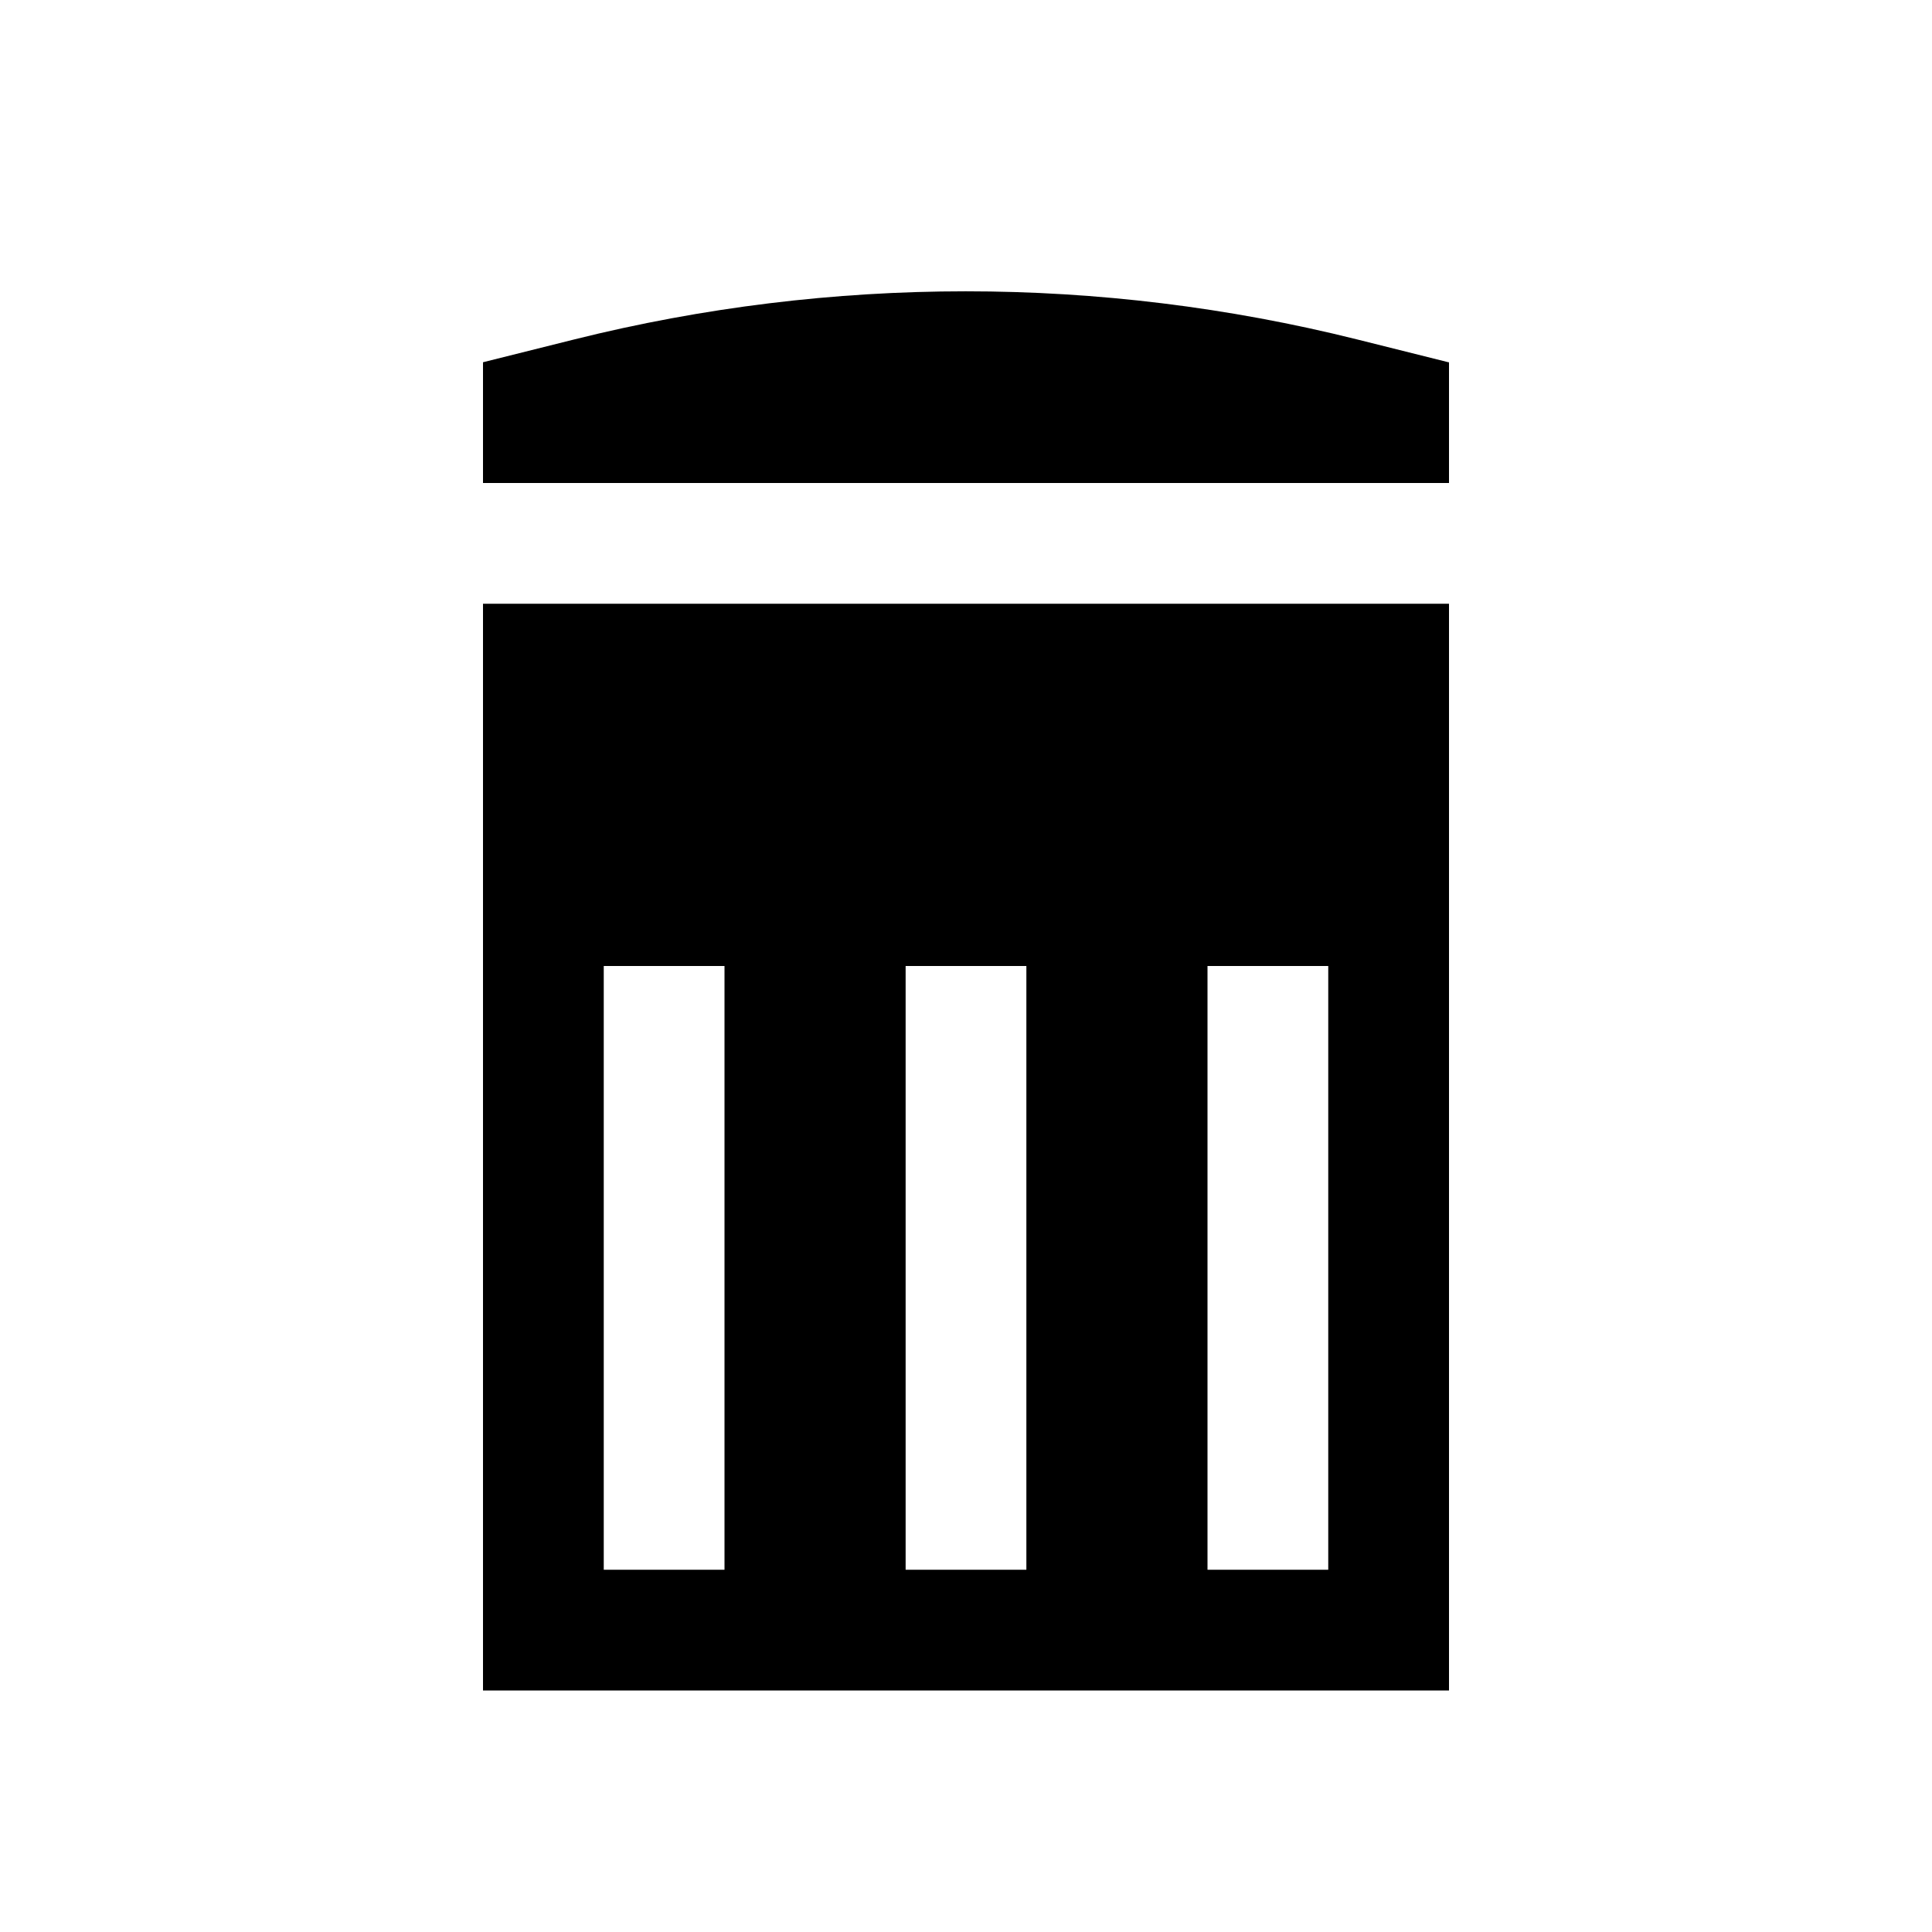
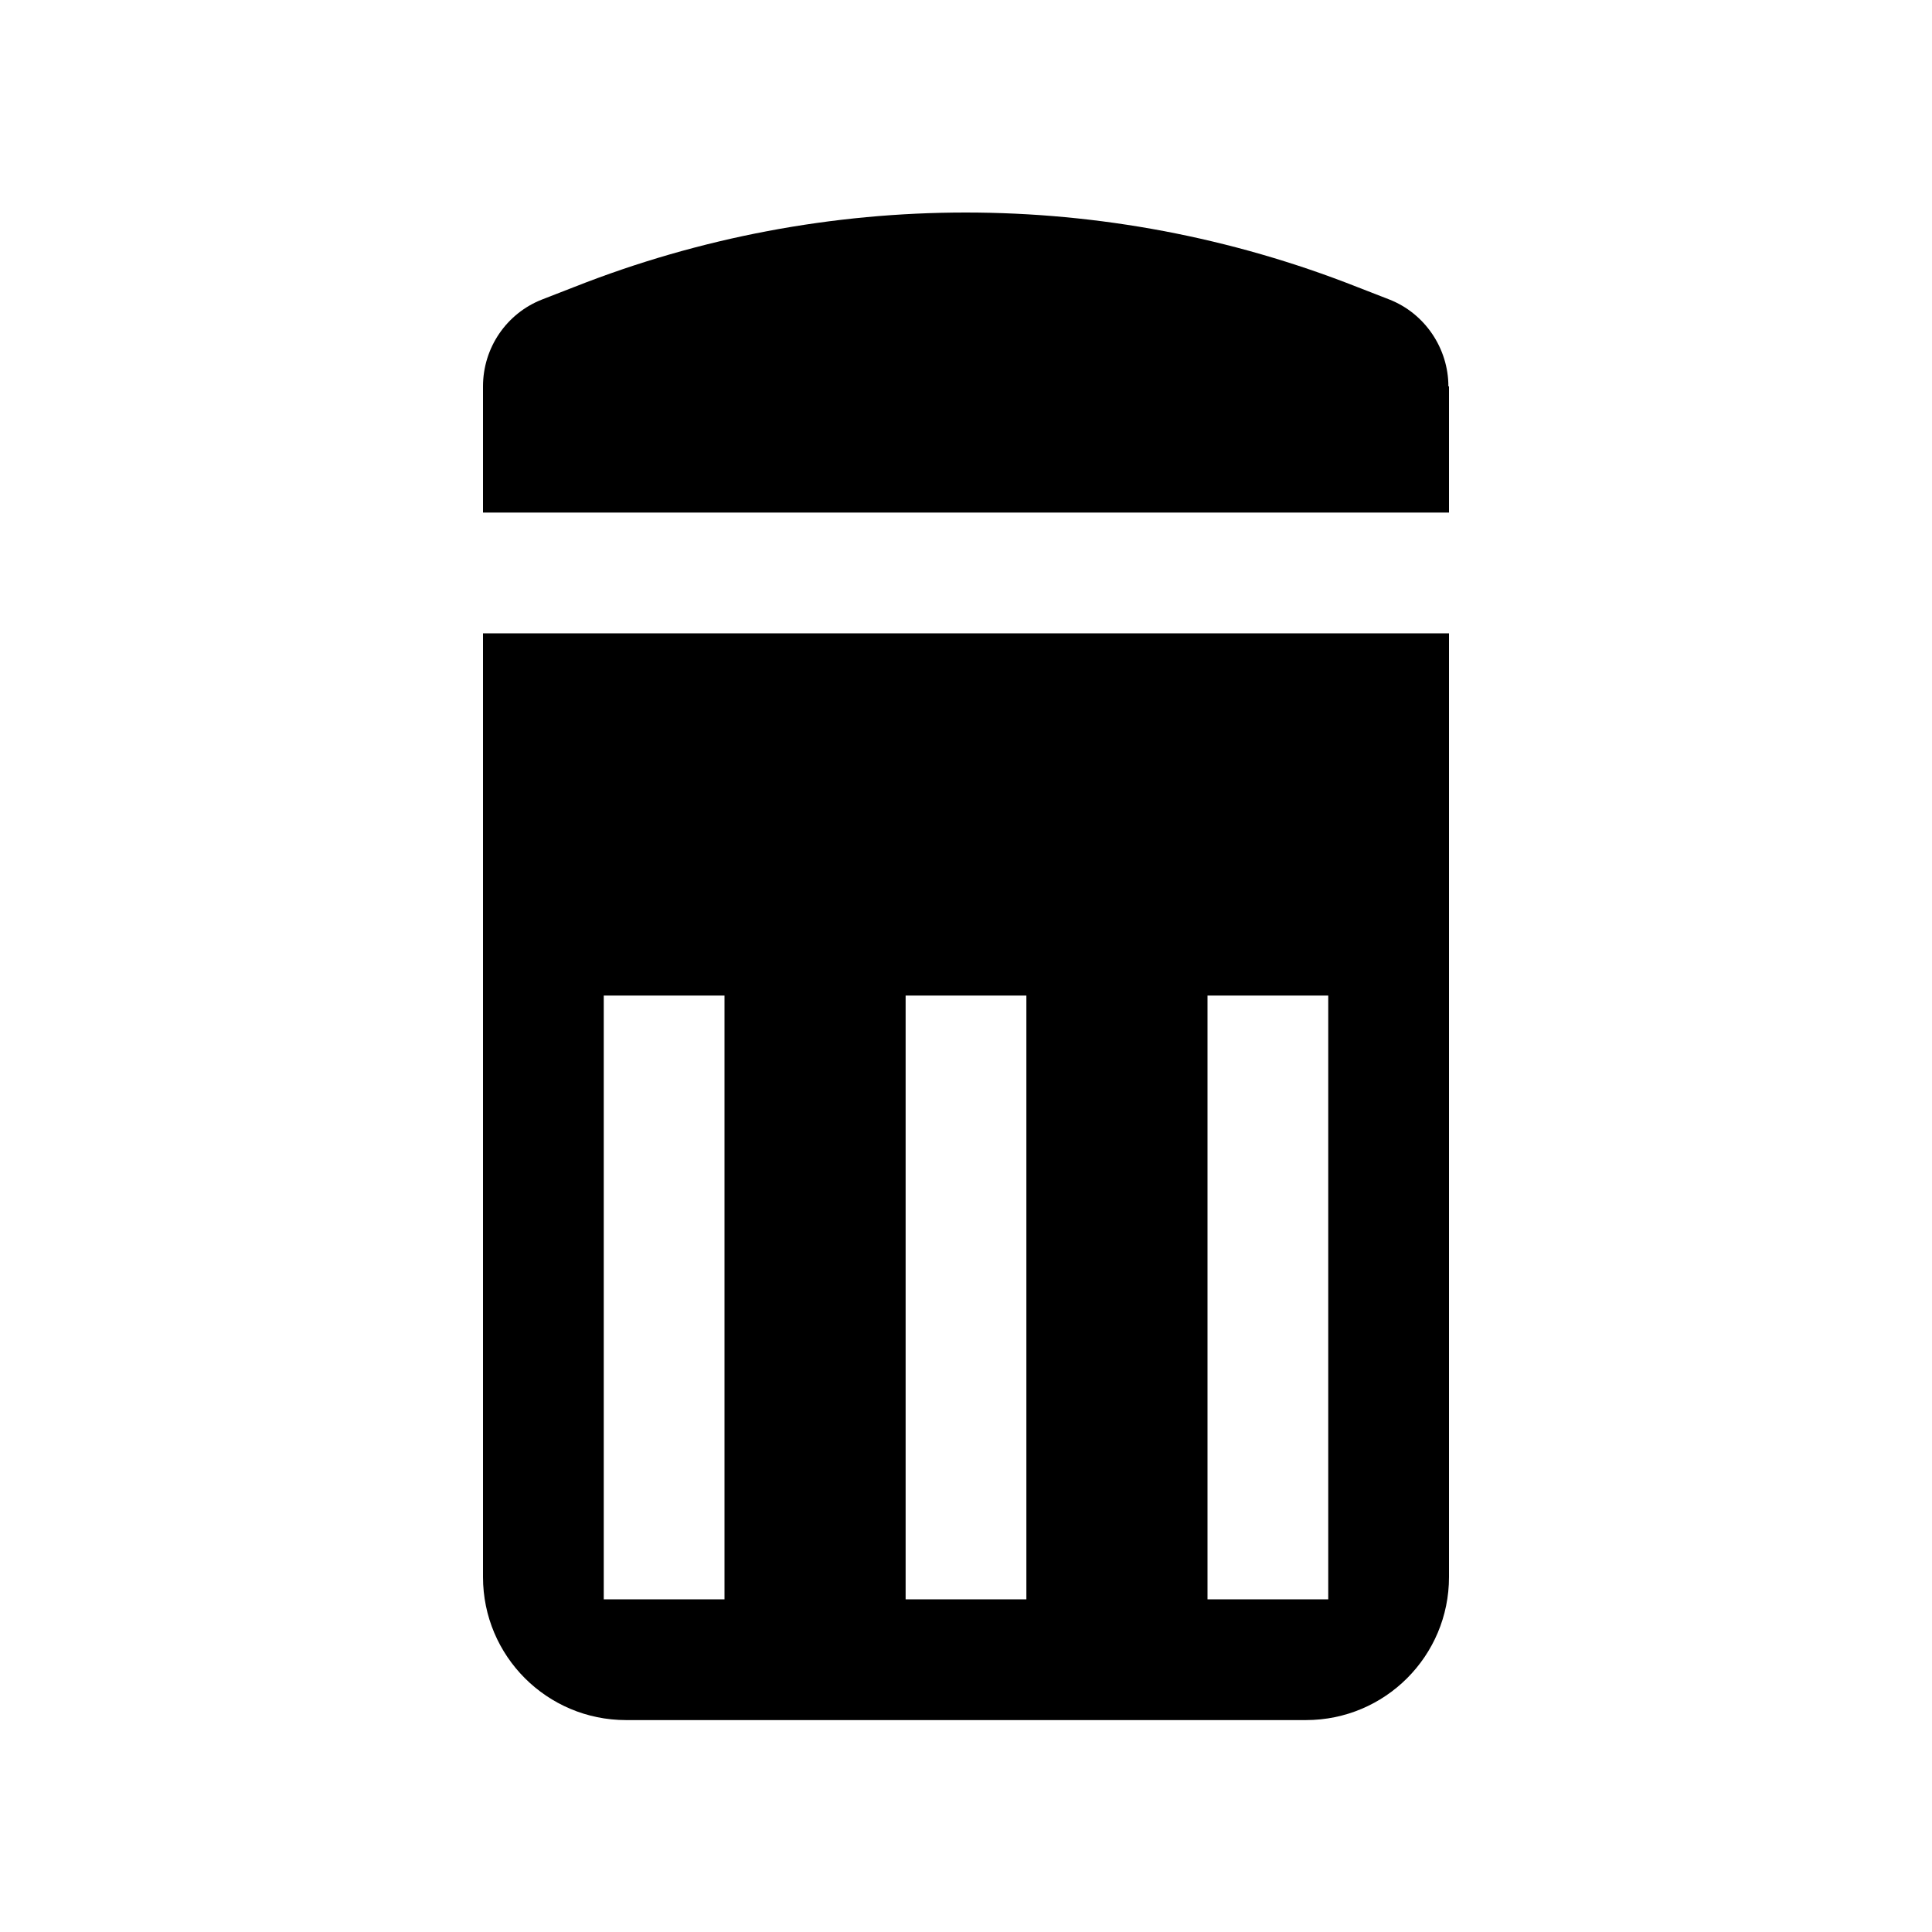
<svg xmlns="http://www.w3.org/2000/svg" id="a" viewBox="0 0 32 32">
-   <path d="M24,6v2H8v-2l1.52-.38c4.25-1.06,8.7-1.06,12.95,0l1.52,.38Z" />
-   <path d="M8,10V28H24V10H8Zm4,16h-2v-10h2v10Zm5,0h-2v-10h2v10Zm5,0h-2v-10h2v10Z" />
+   <path d="M24,6.4v2.09H8v-2.09c0-.64,.39-1.21,.98-1.44l.54-.21c4.16-1.64,8.79-1.64,12.95,0l.54,.21c.59,.23,.98,.81,.98,1.44Z" />
+   <path d="M8,10.49v15.63c0,1.31,1.06,2.37,2.37,2.37h11.26c1.31,0,2.37-1.06,2.37-2.37V10.49H8Zm4,16h-2v-10h2v10Zm5,0h-2v-10h2v10Zm5,0h-2v-10h2v10Z" />
</svg>
